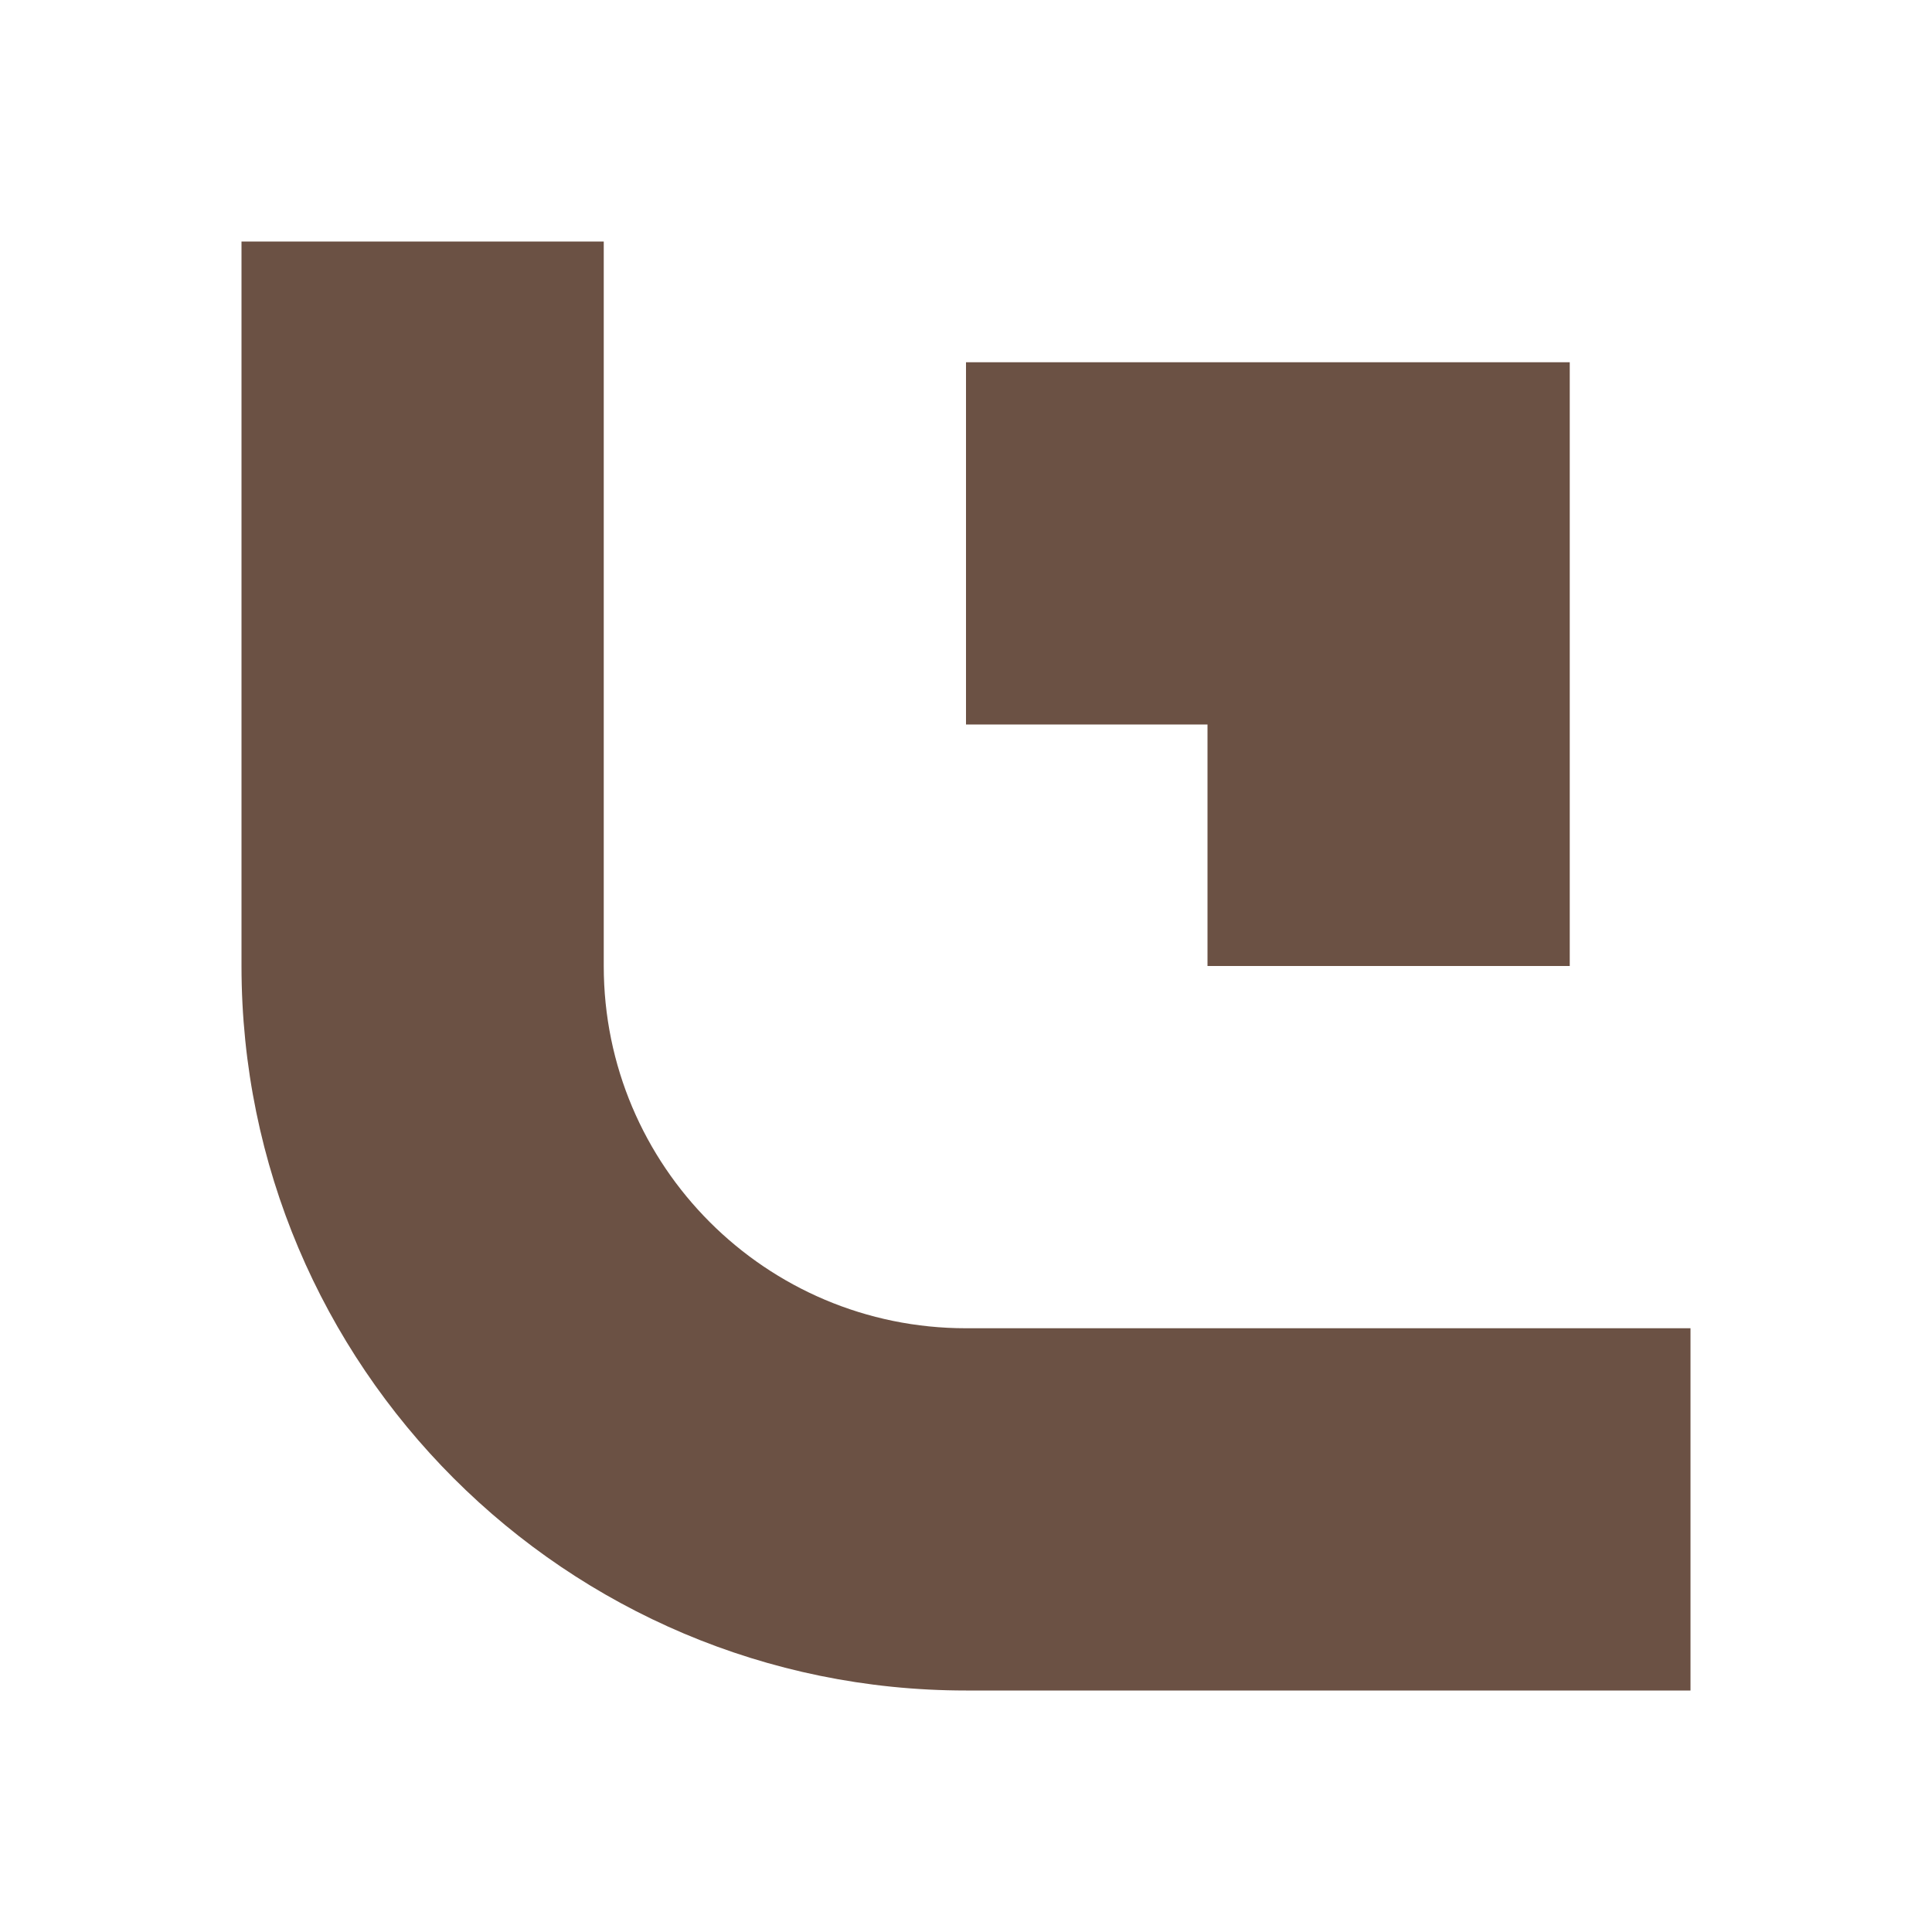
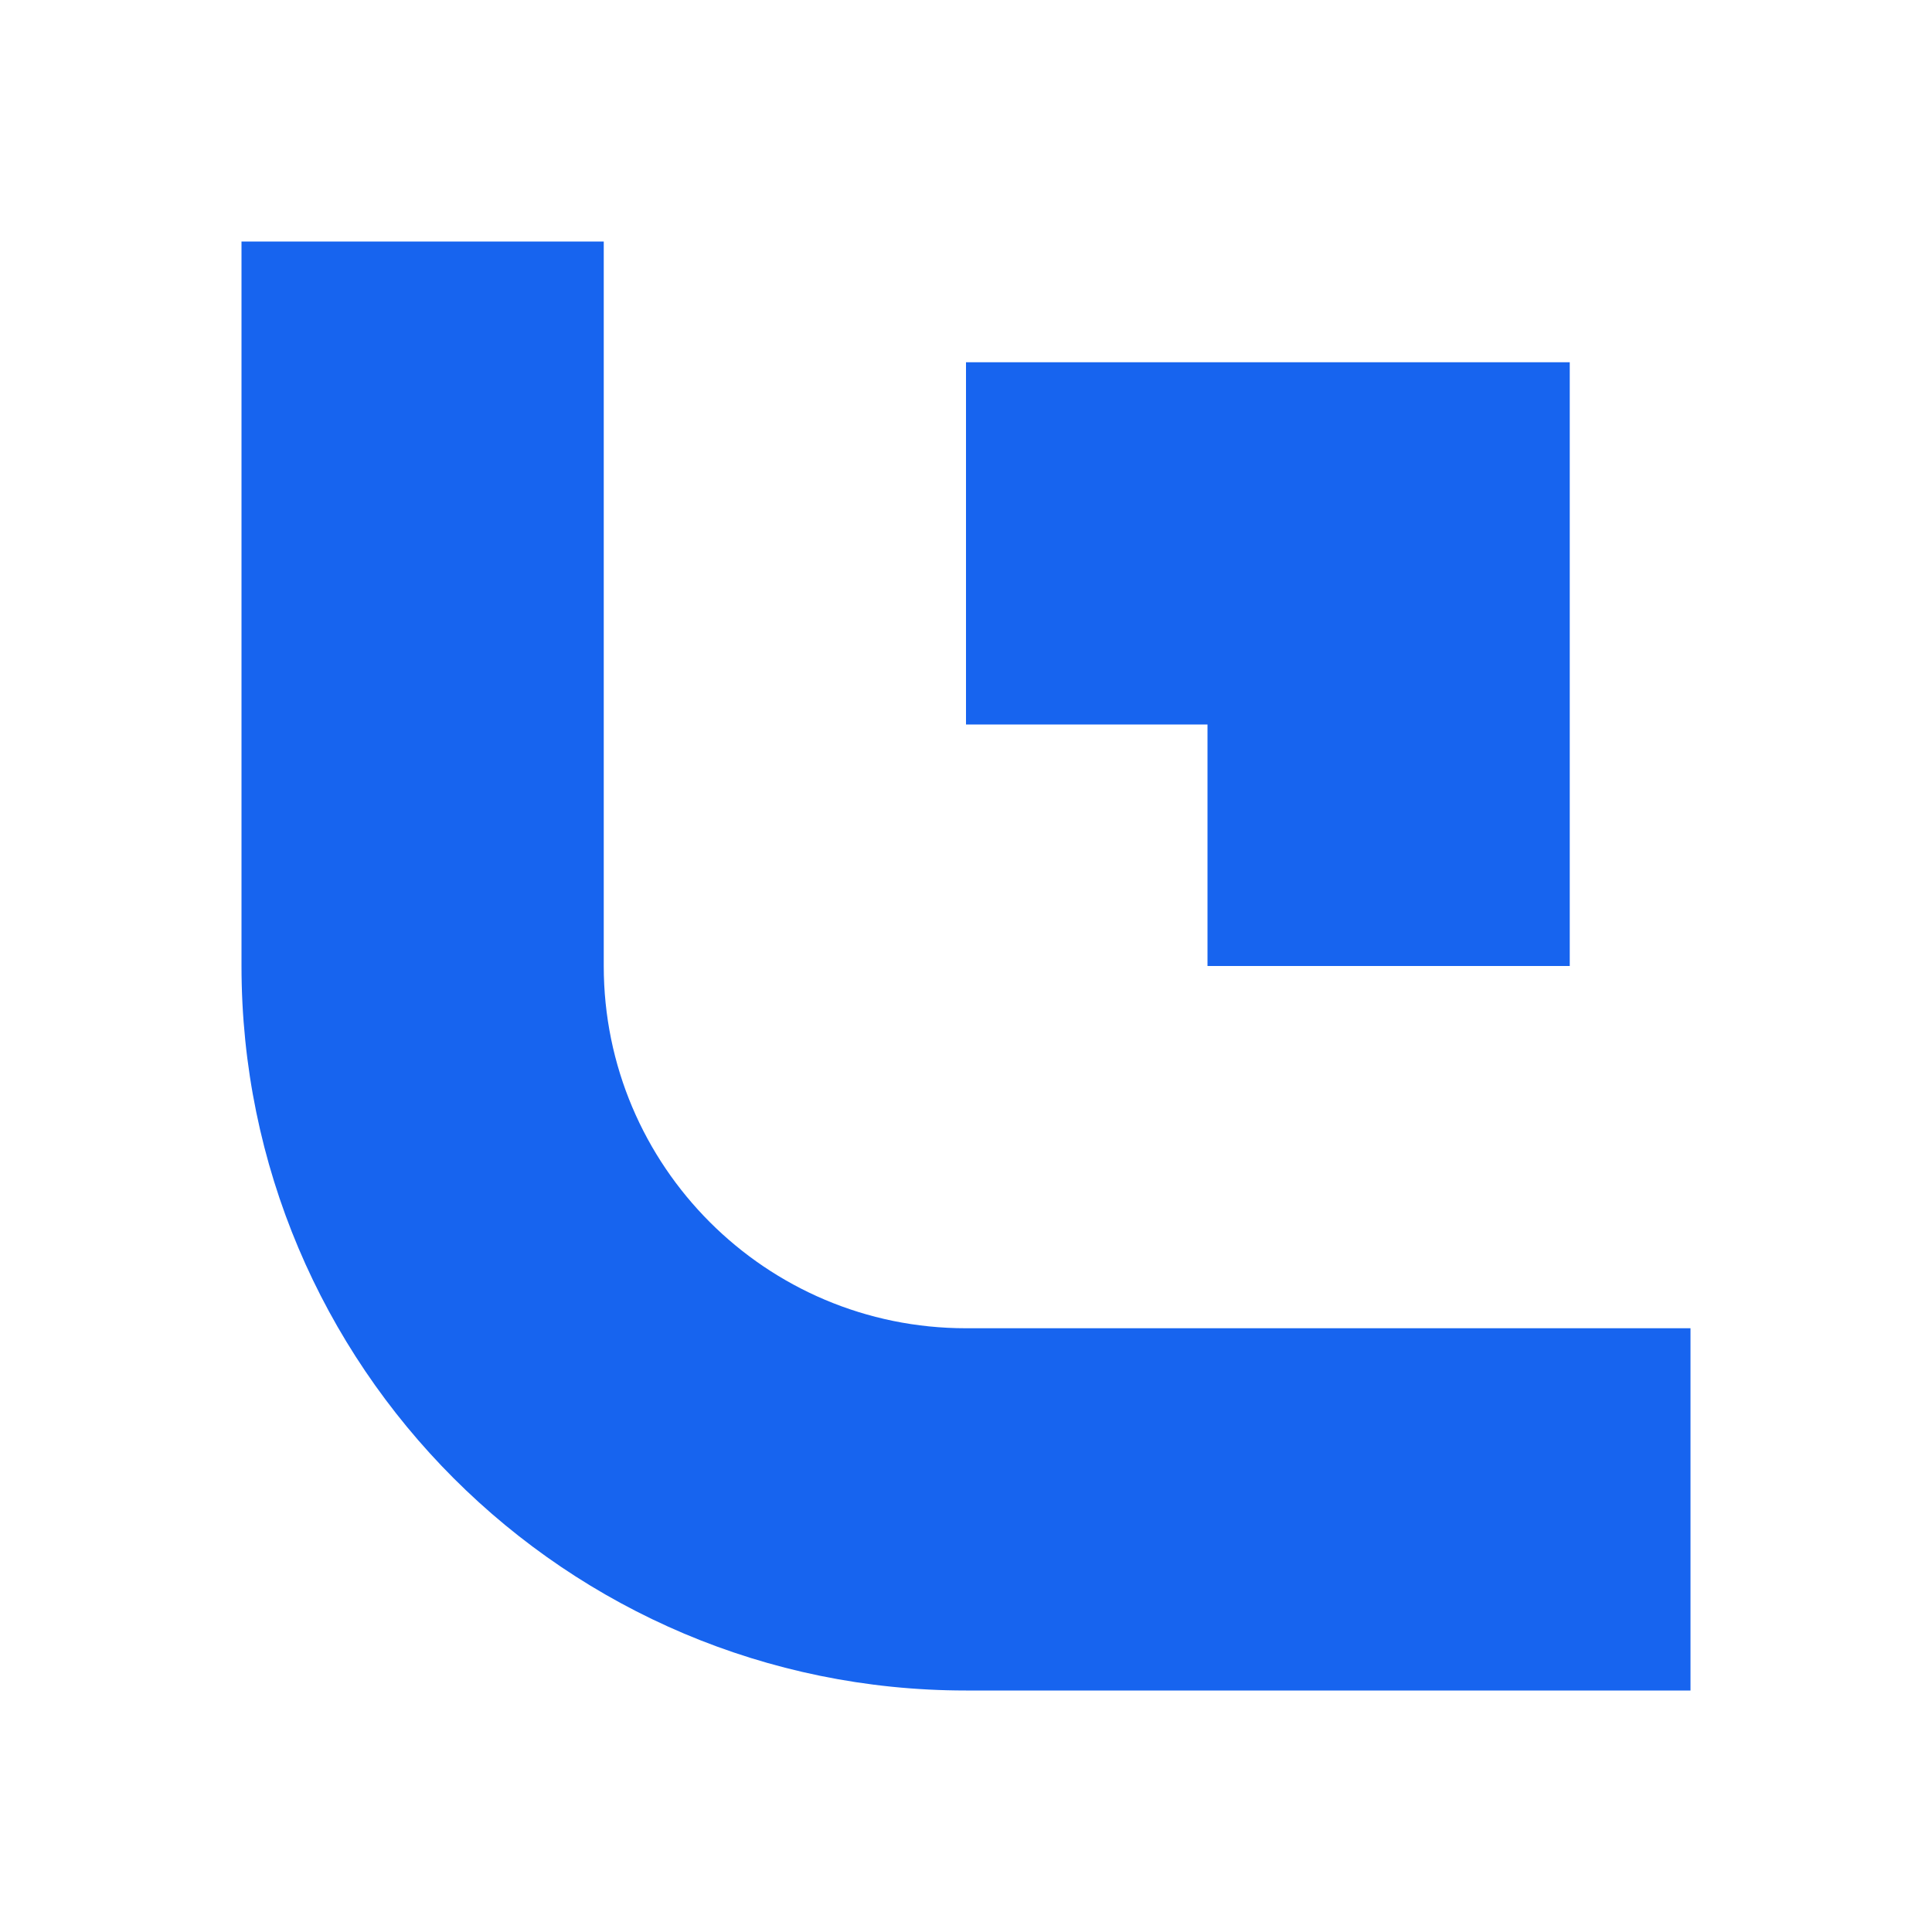
<svg xmlns="http://www.w3.org/2000/svg" viewBox="0 0 256 256" role="img">
-   <g fill="#6B5144">
+   <g fill="#1764ef">
    <path d="M32 32H80V128C80 154.51 101.49 176 128 176H224V224H128C74.98 224 32 181.02 32 128Z" />
    <path d="M128 48H208V128H160V96H128Z" />
  </g>
</svg>
